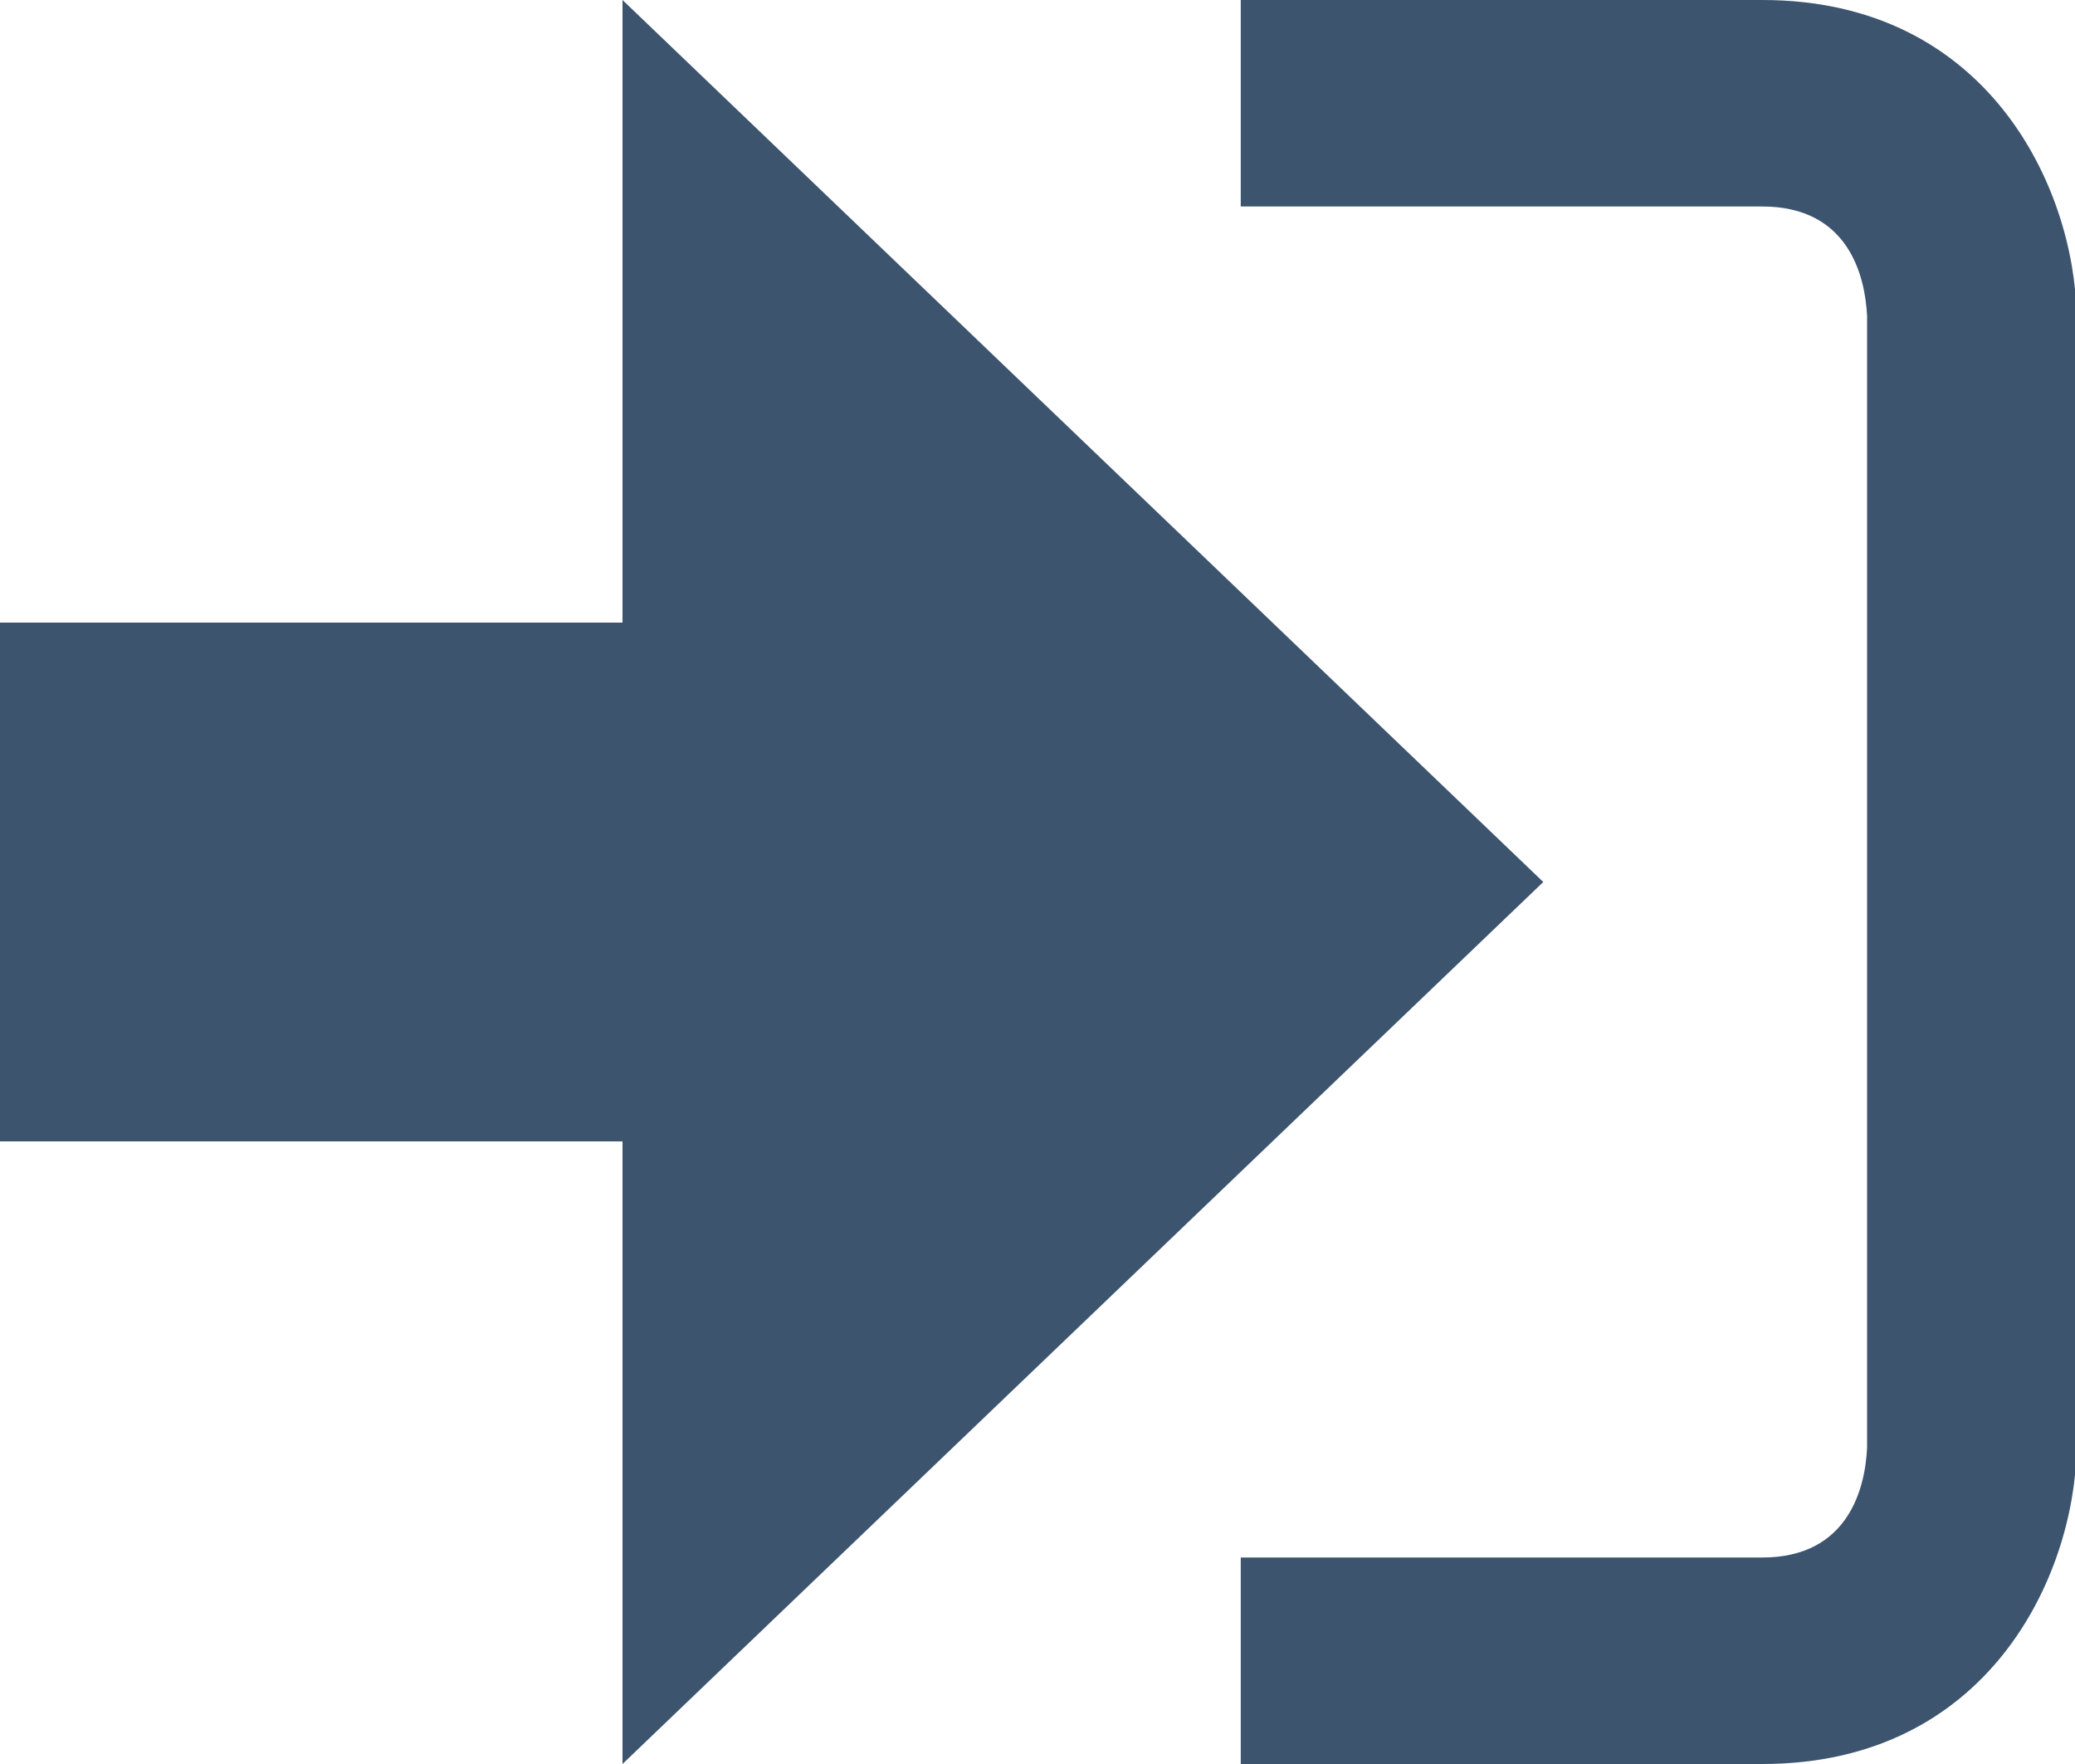
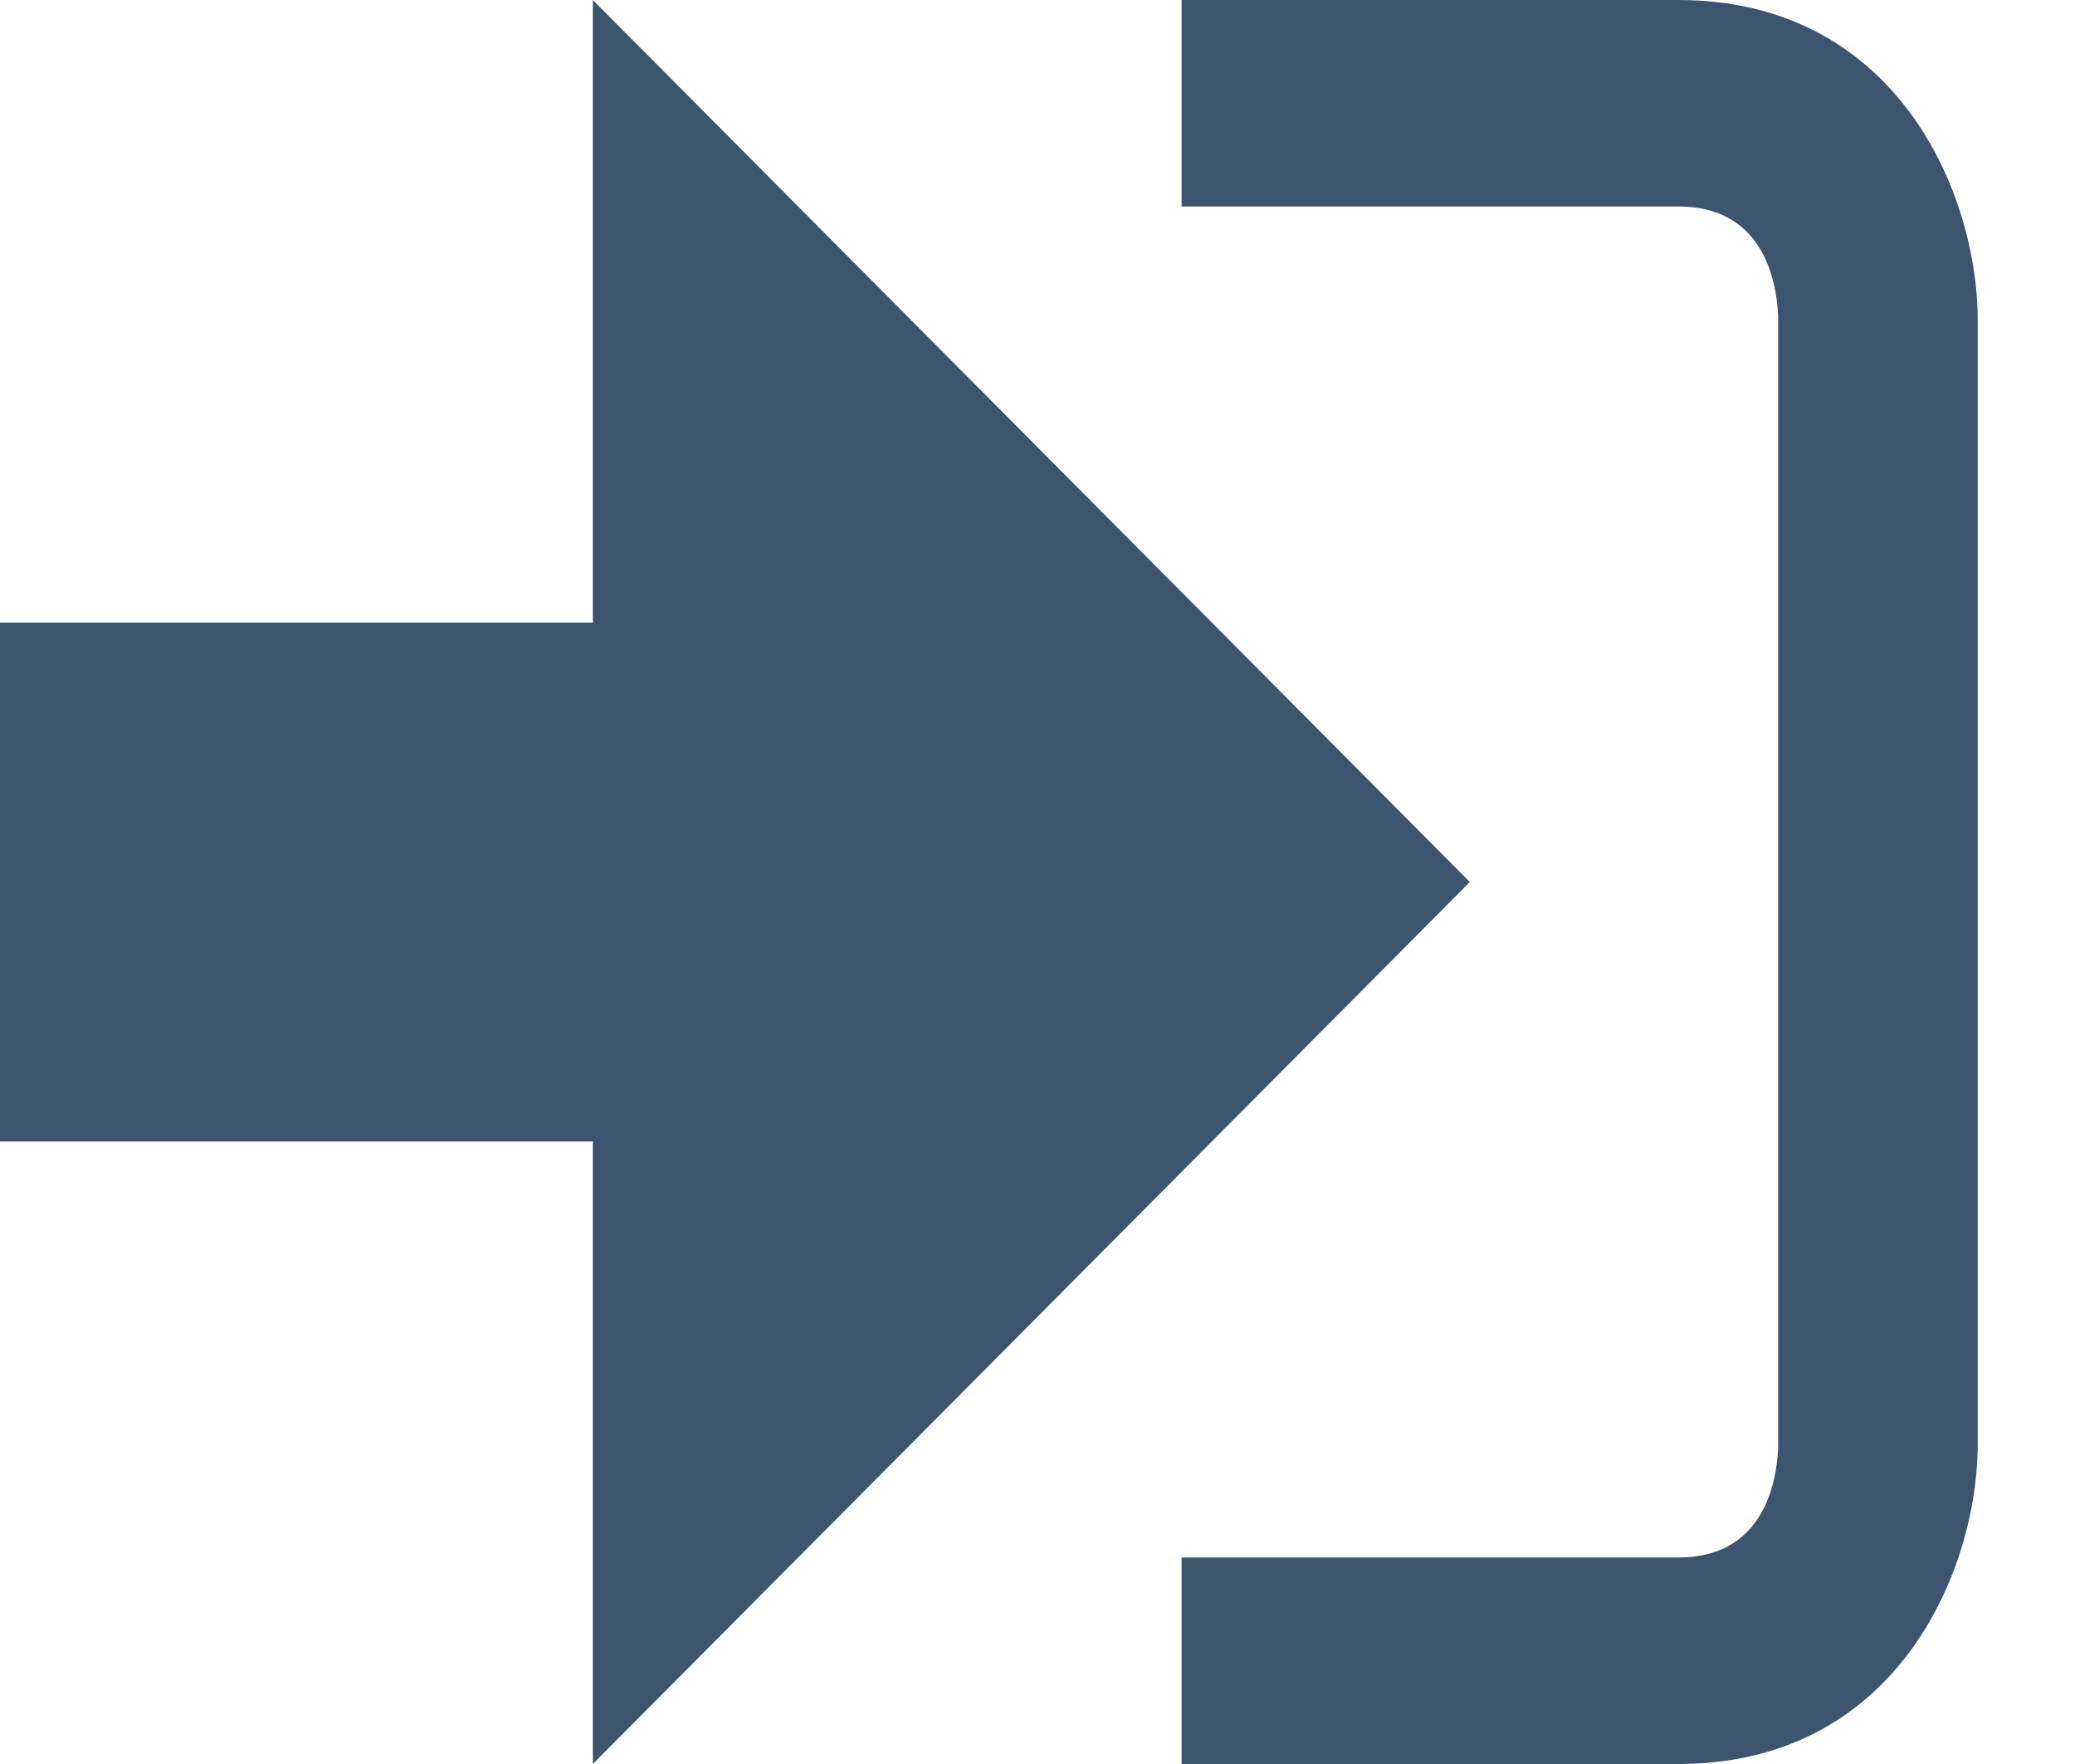
- <svg xmlns="http://www.w3.org/2000/svg" width="20" height="17" viewBox="0 0 20 17">
-   <path fill="#3D546F" d="M14.875 8.5L6 0v6H0v5h6v6z" />
-   <path fill="#3D546F" d="M16.986 15.01h-5.027V17h5.027c2.178 0 3.004-1.81 3.029-3.026V3.028C19.99 1.811 19.164 0 16.986 0h-5.027v1.99h5.027c.839 0 .992.681 1.01 1.057v10.904c-.017.376-.171 1.059-1.01 1.059z" />
+ <svg xmlns="http://www.w3.org/2000/svg" width="20" height="17" viewBox="0 0 20 17" fill="none">
+   <path d="M14.167 8.5L5.714 0V6H0V11H5.714V17L14.167 8.5Z" fill="#3D546F" />
+   <path d="M16.177 15.01H11.389V17H16.177C18.251 17 19.038 15.19 19.062 13.974V3.028C19.038 1.811 18.251 0 16.177 0H11.389V1.99H16.177C16.976 1.99 17.122 2.671 17.139 3.047V13.951C17.123 14.327 16.976 15.01 16.177 15.01Z" fill="#3D546F" />
</svg>
